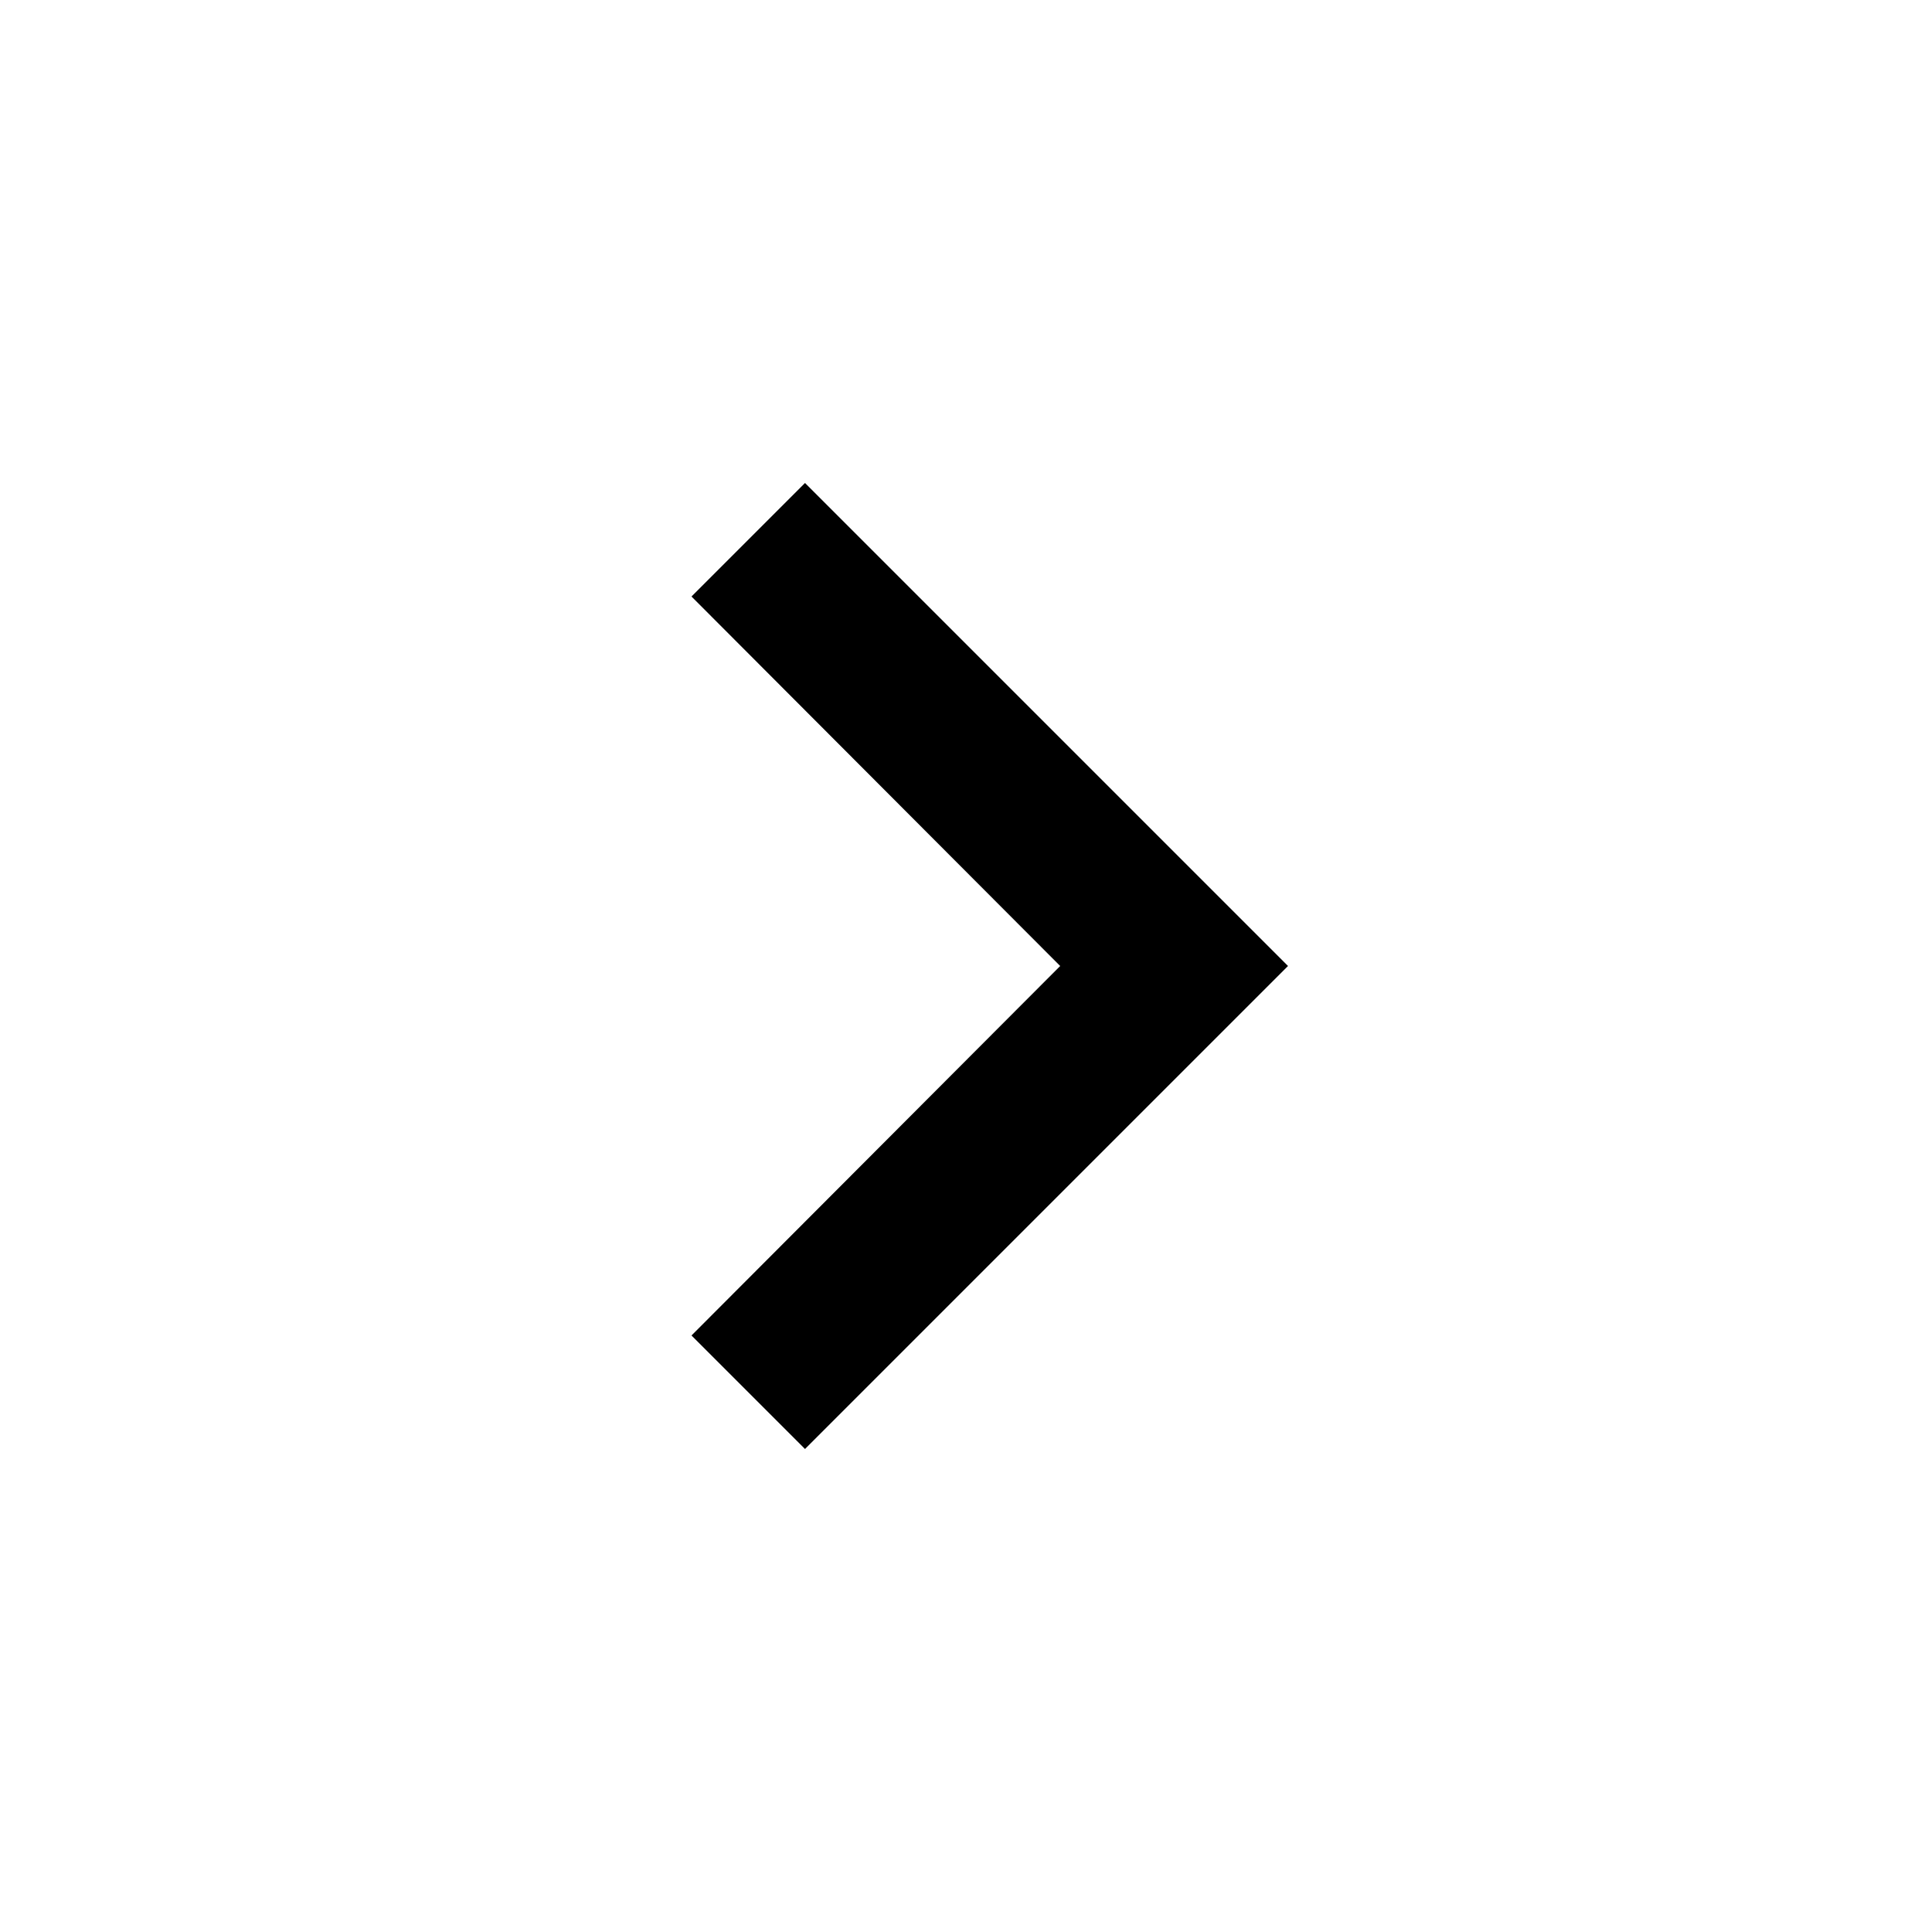
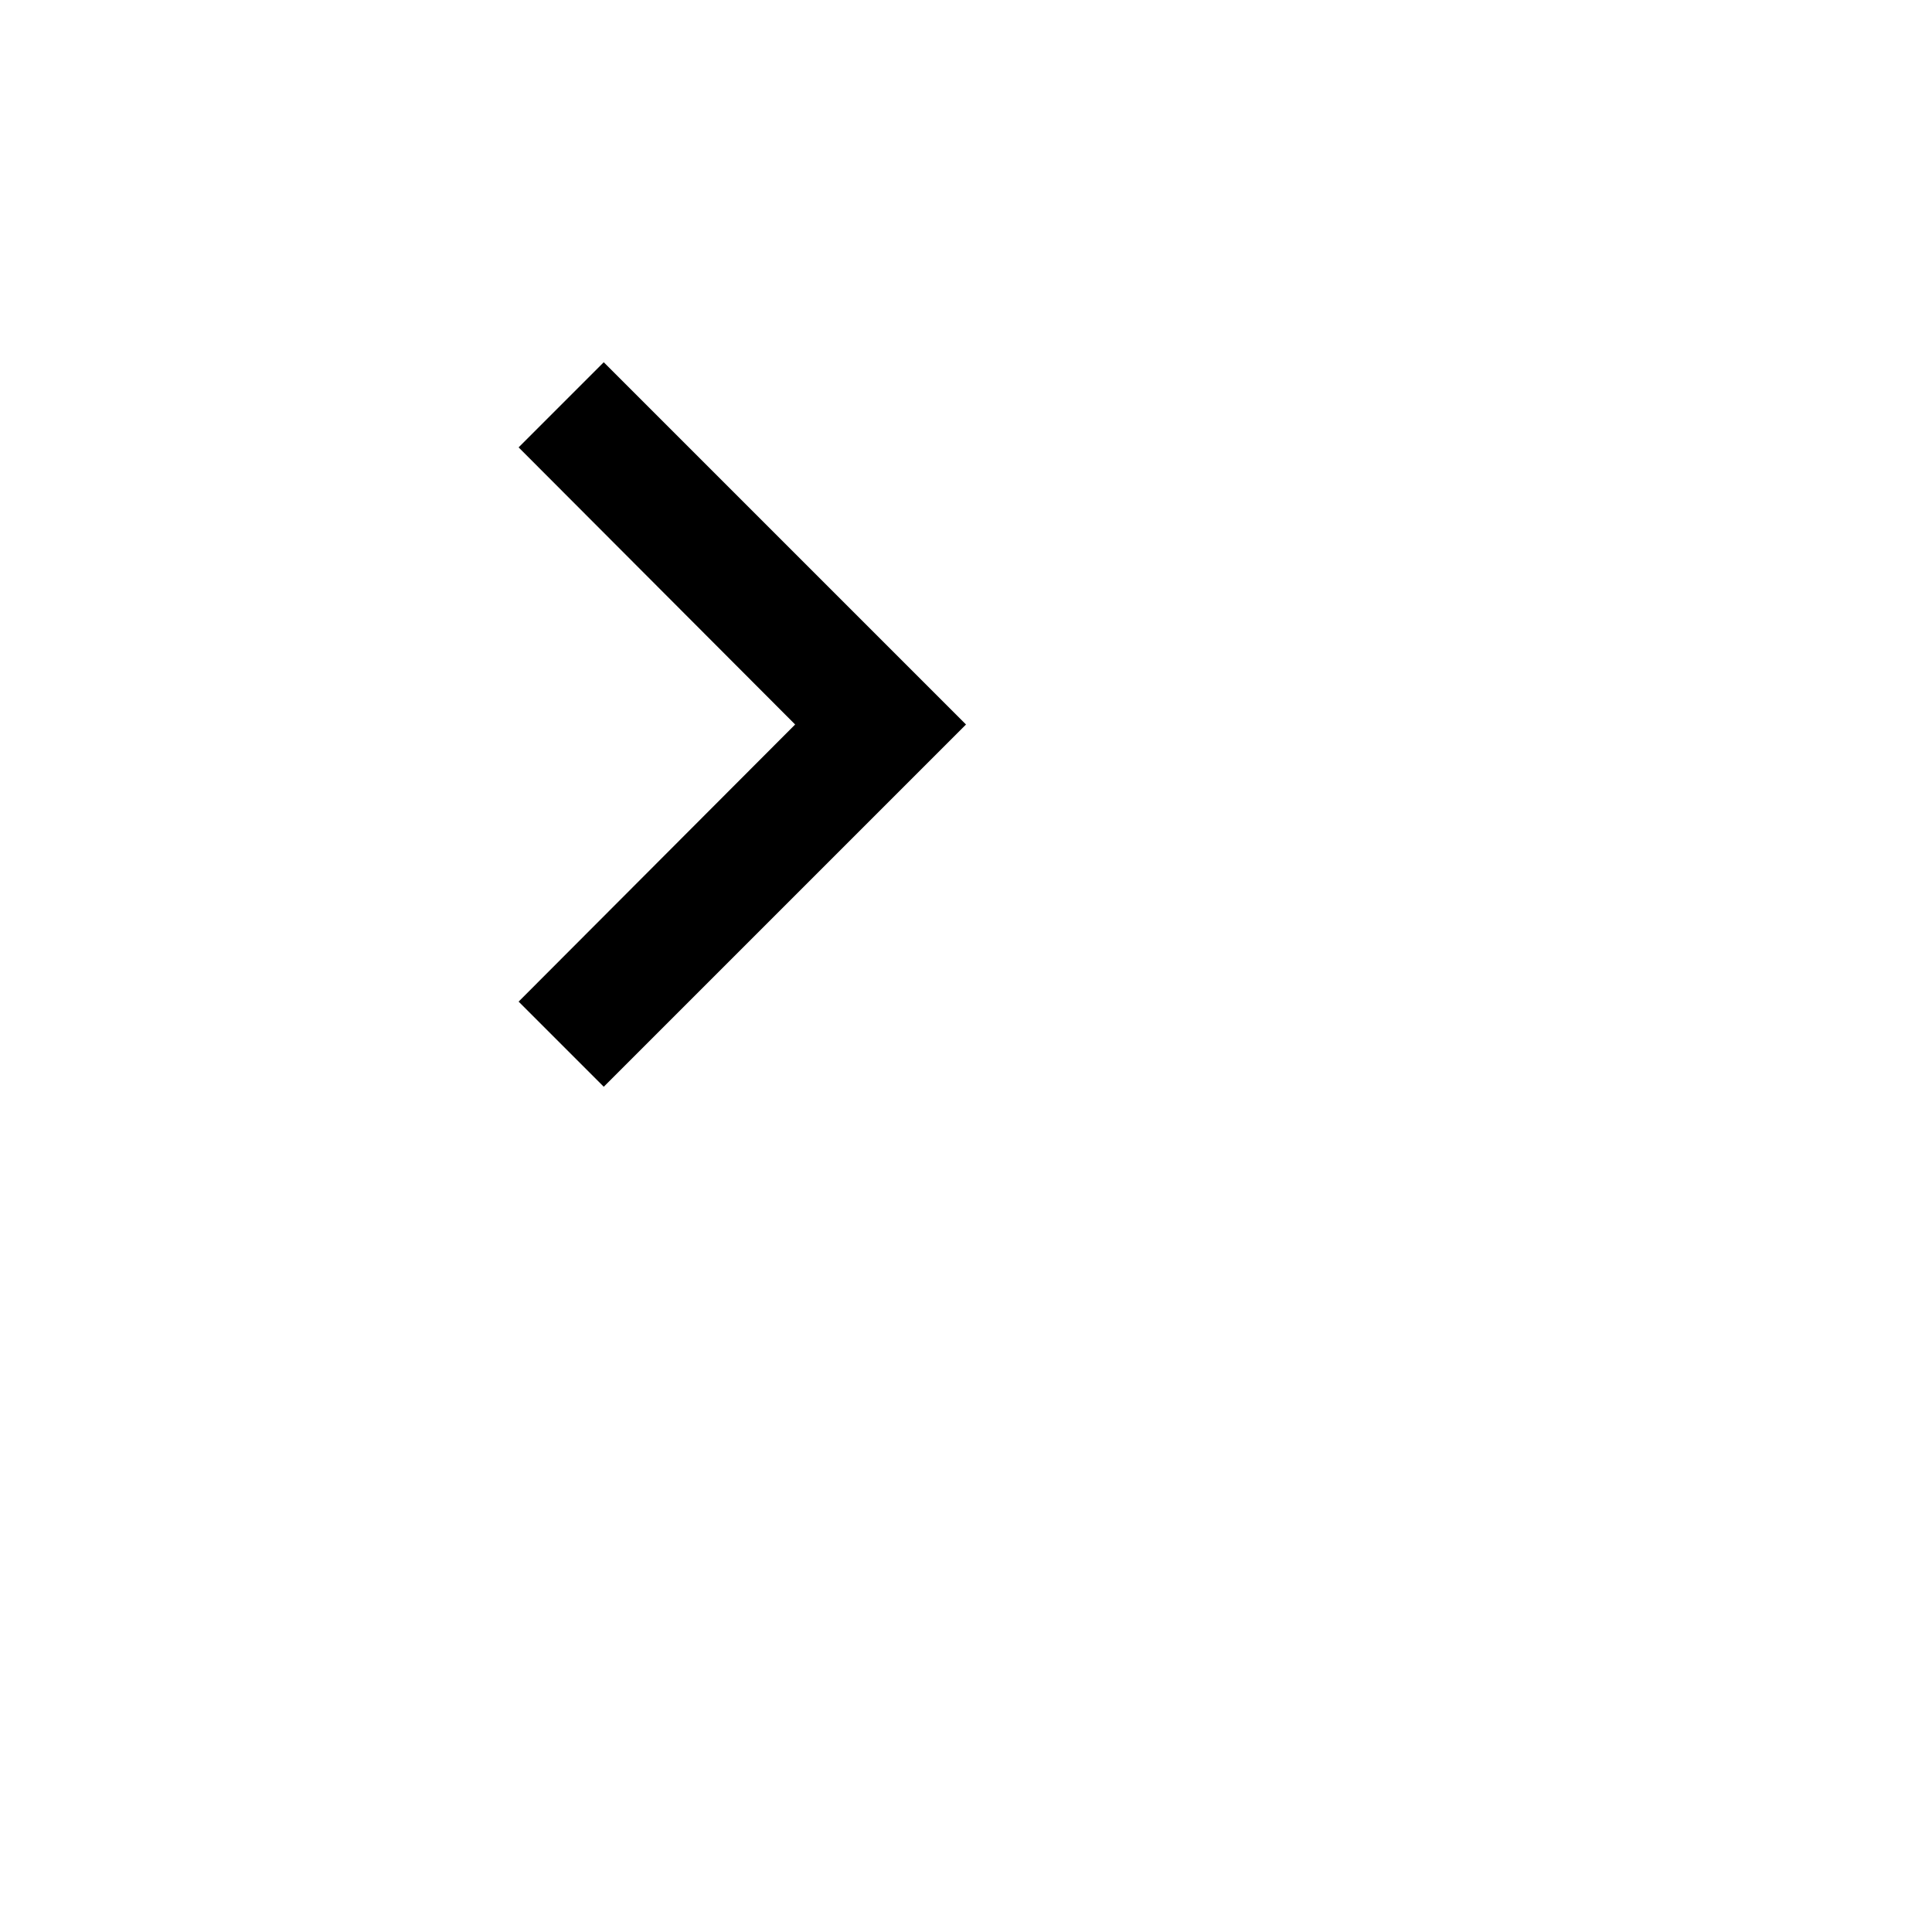
- <svg xmlns="http://www.w3.org/2000/svg" width="100%" height="100%" viewBox="0 0 24 24">
+ <svg xmlns="http://www.w3.org/2000/svg" width="32" height="32" viewBox="0 0 32 32">
  <path fill="none" d="M0 0h24v24H0V0z" />
  <path d="M10 6L8.59 7.41 13.17 12l-4.58 4.59L10 18l6-6-6-6z" />
</svg>
